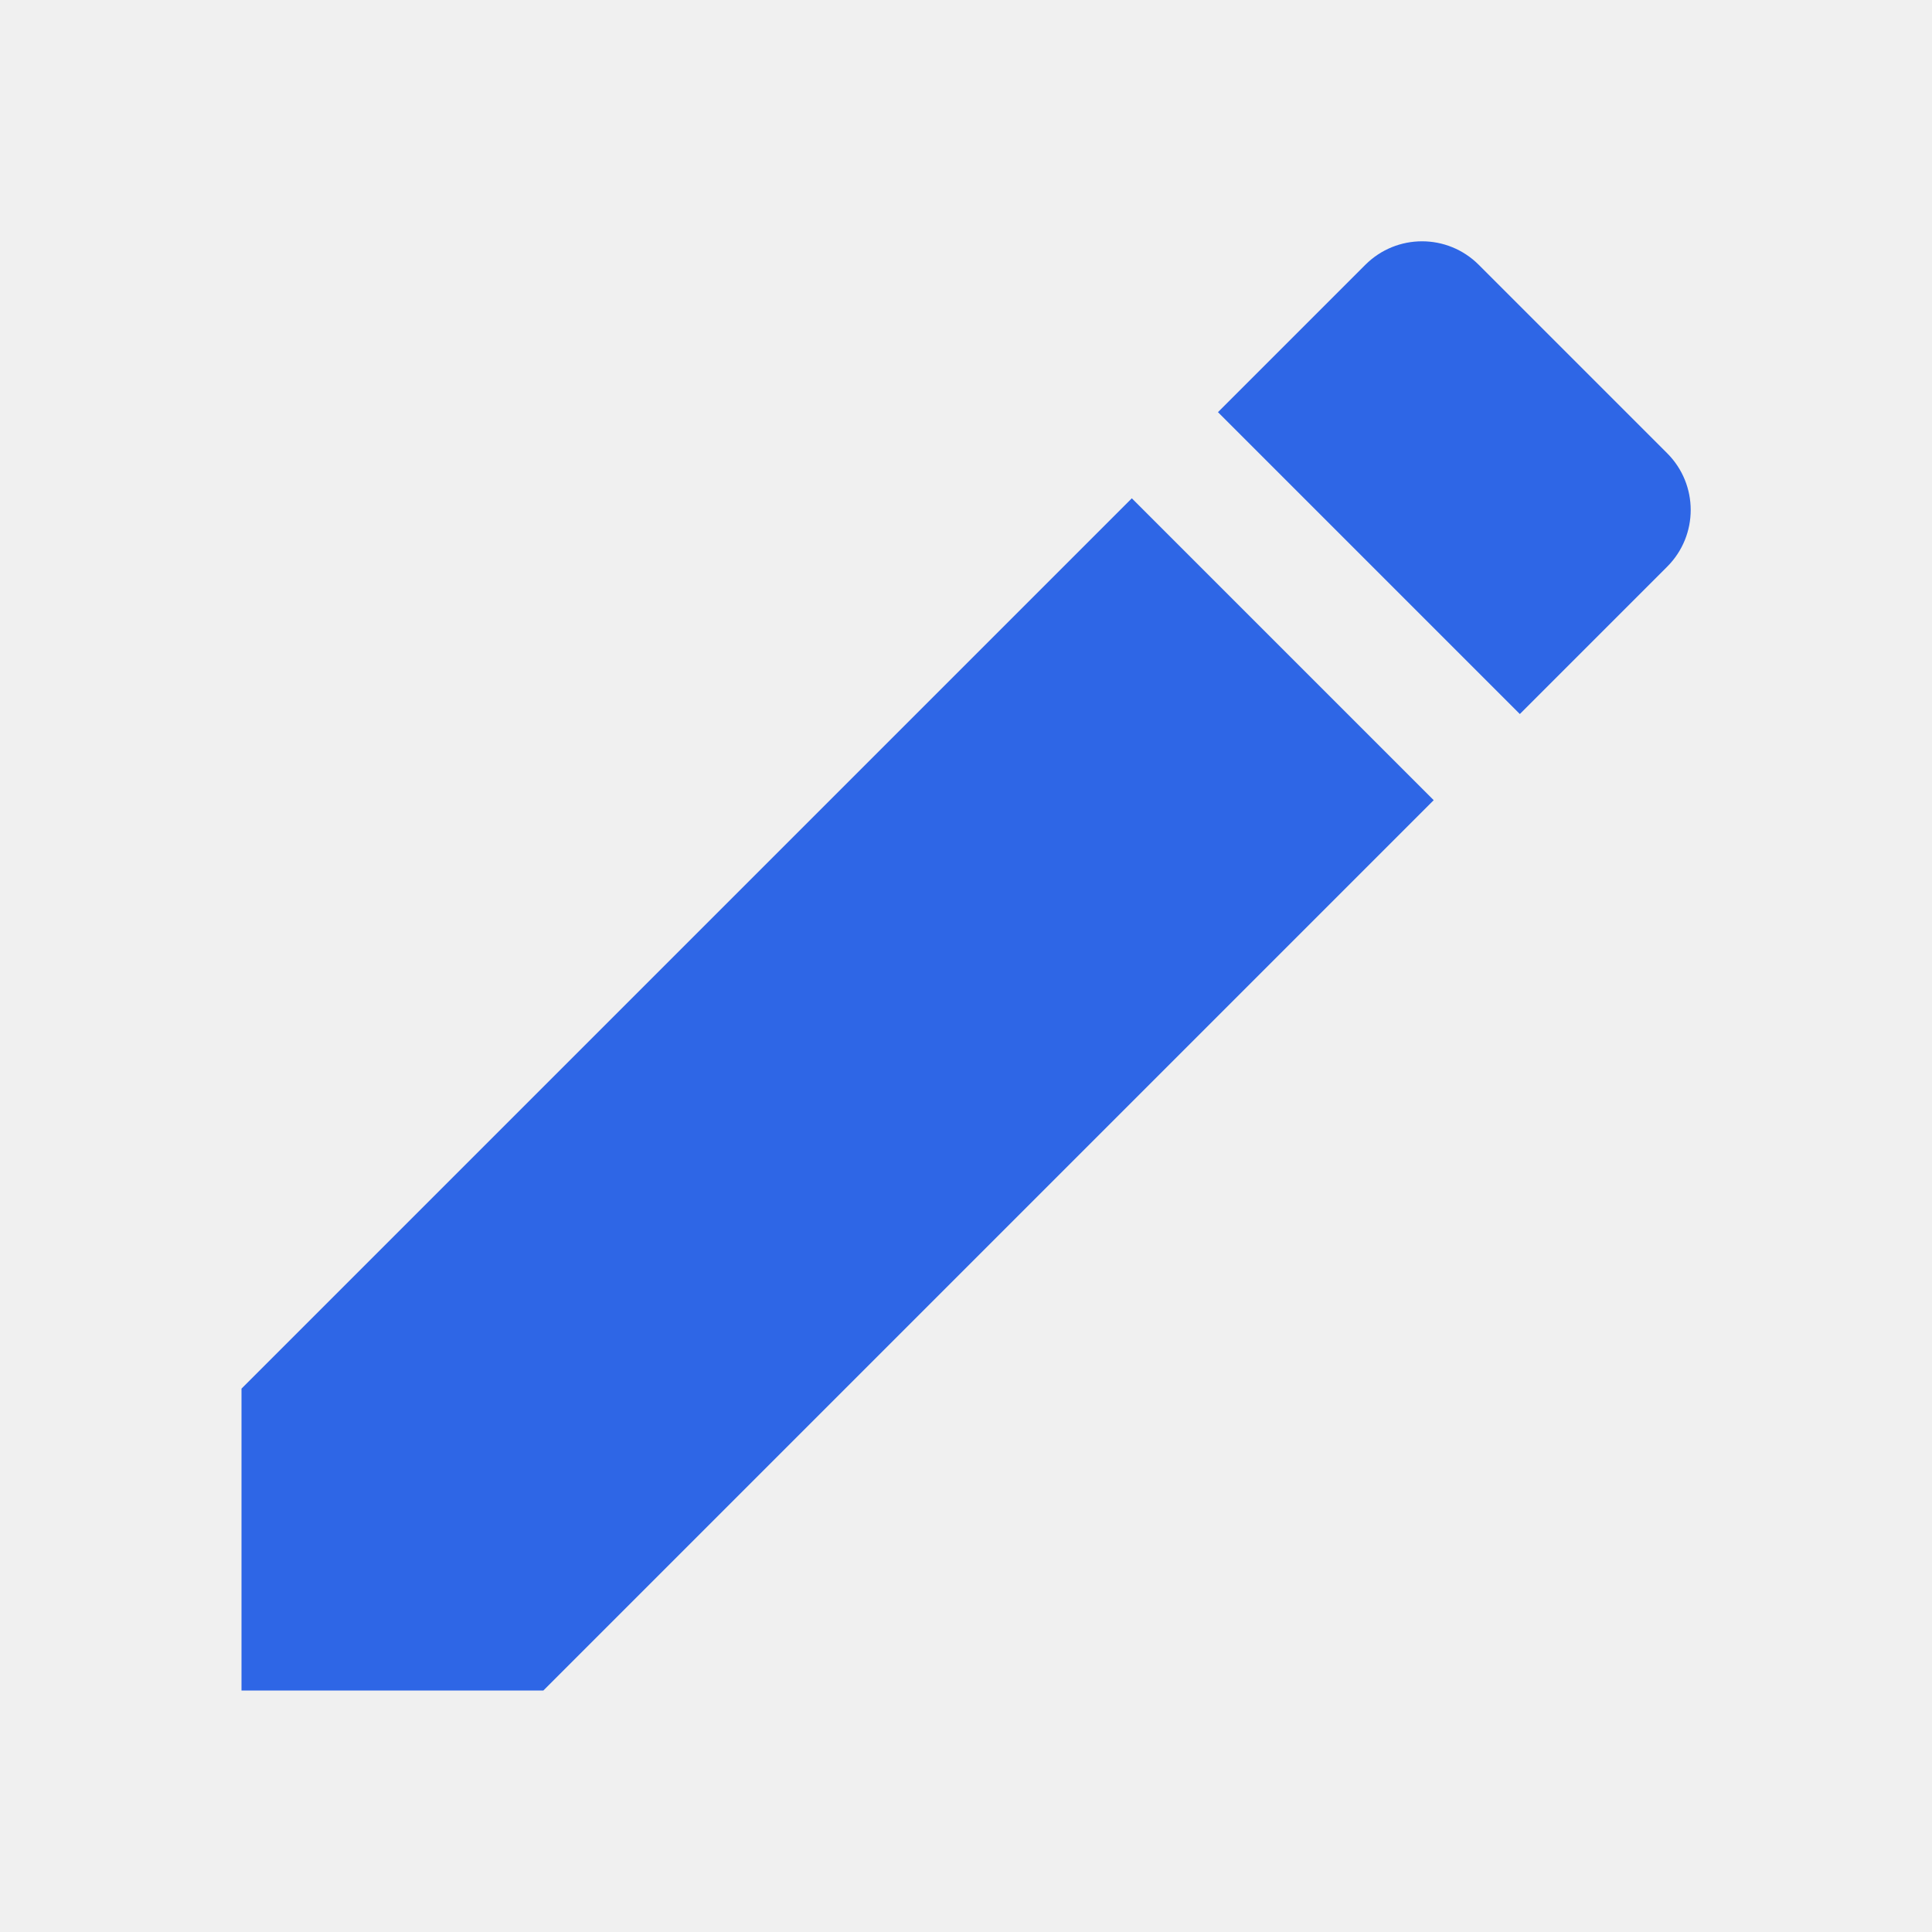
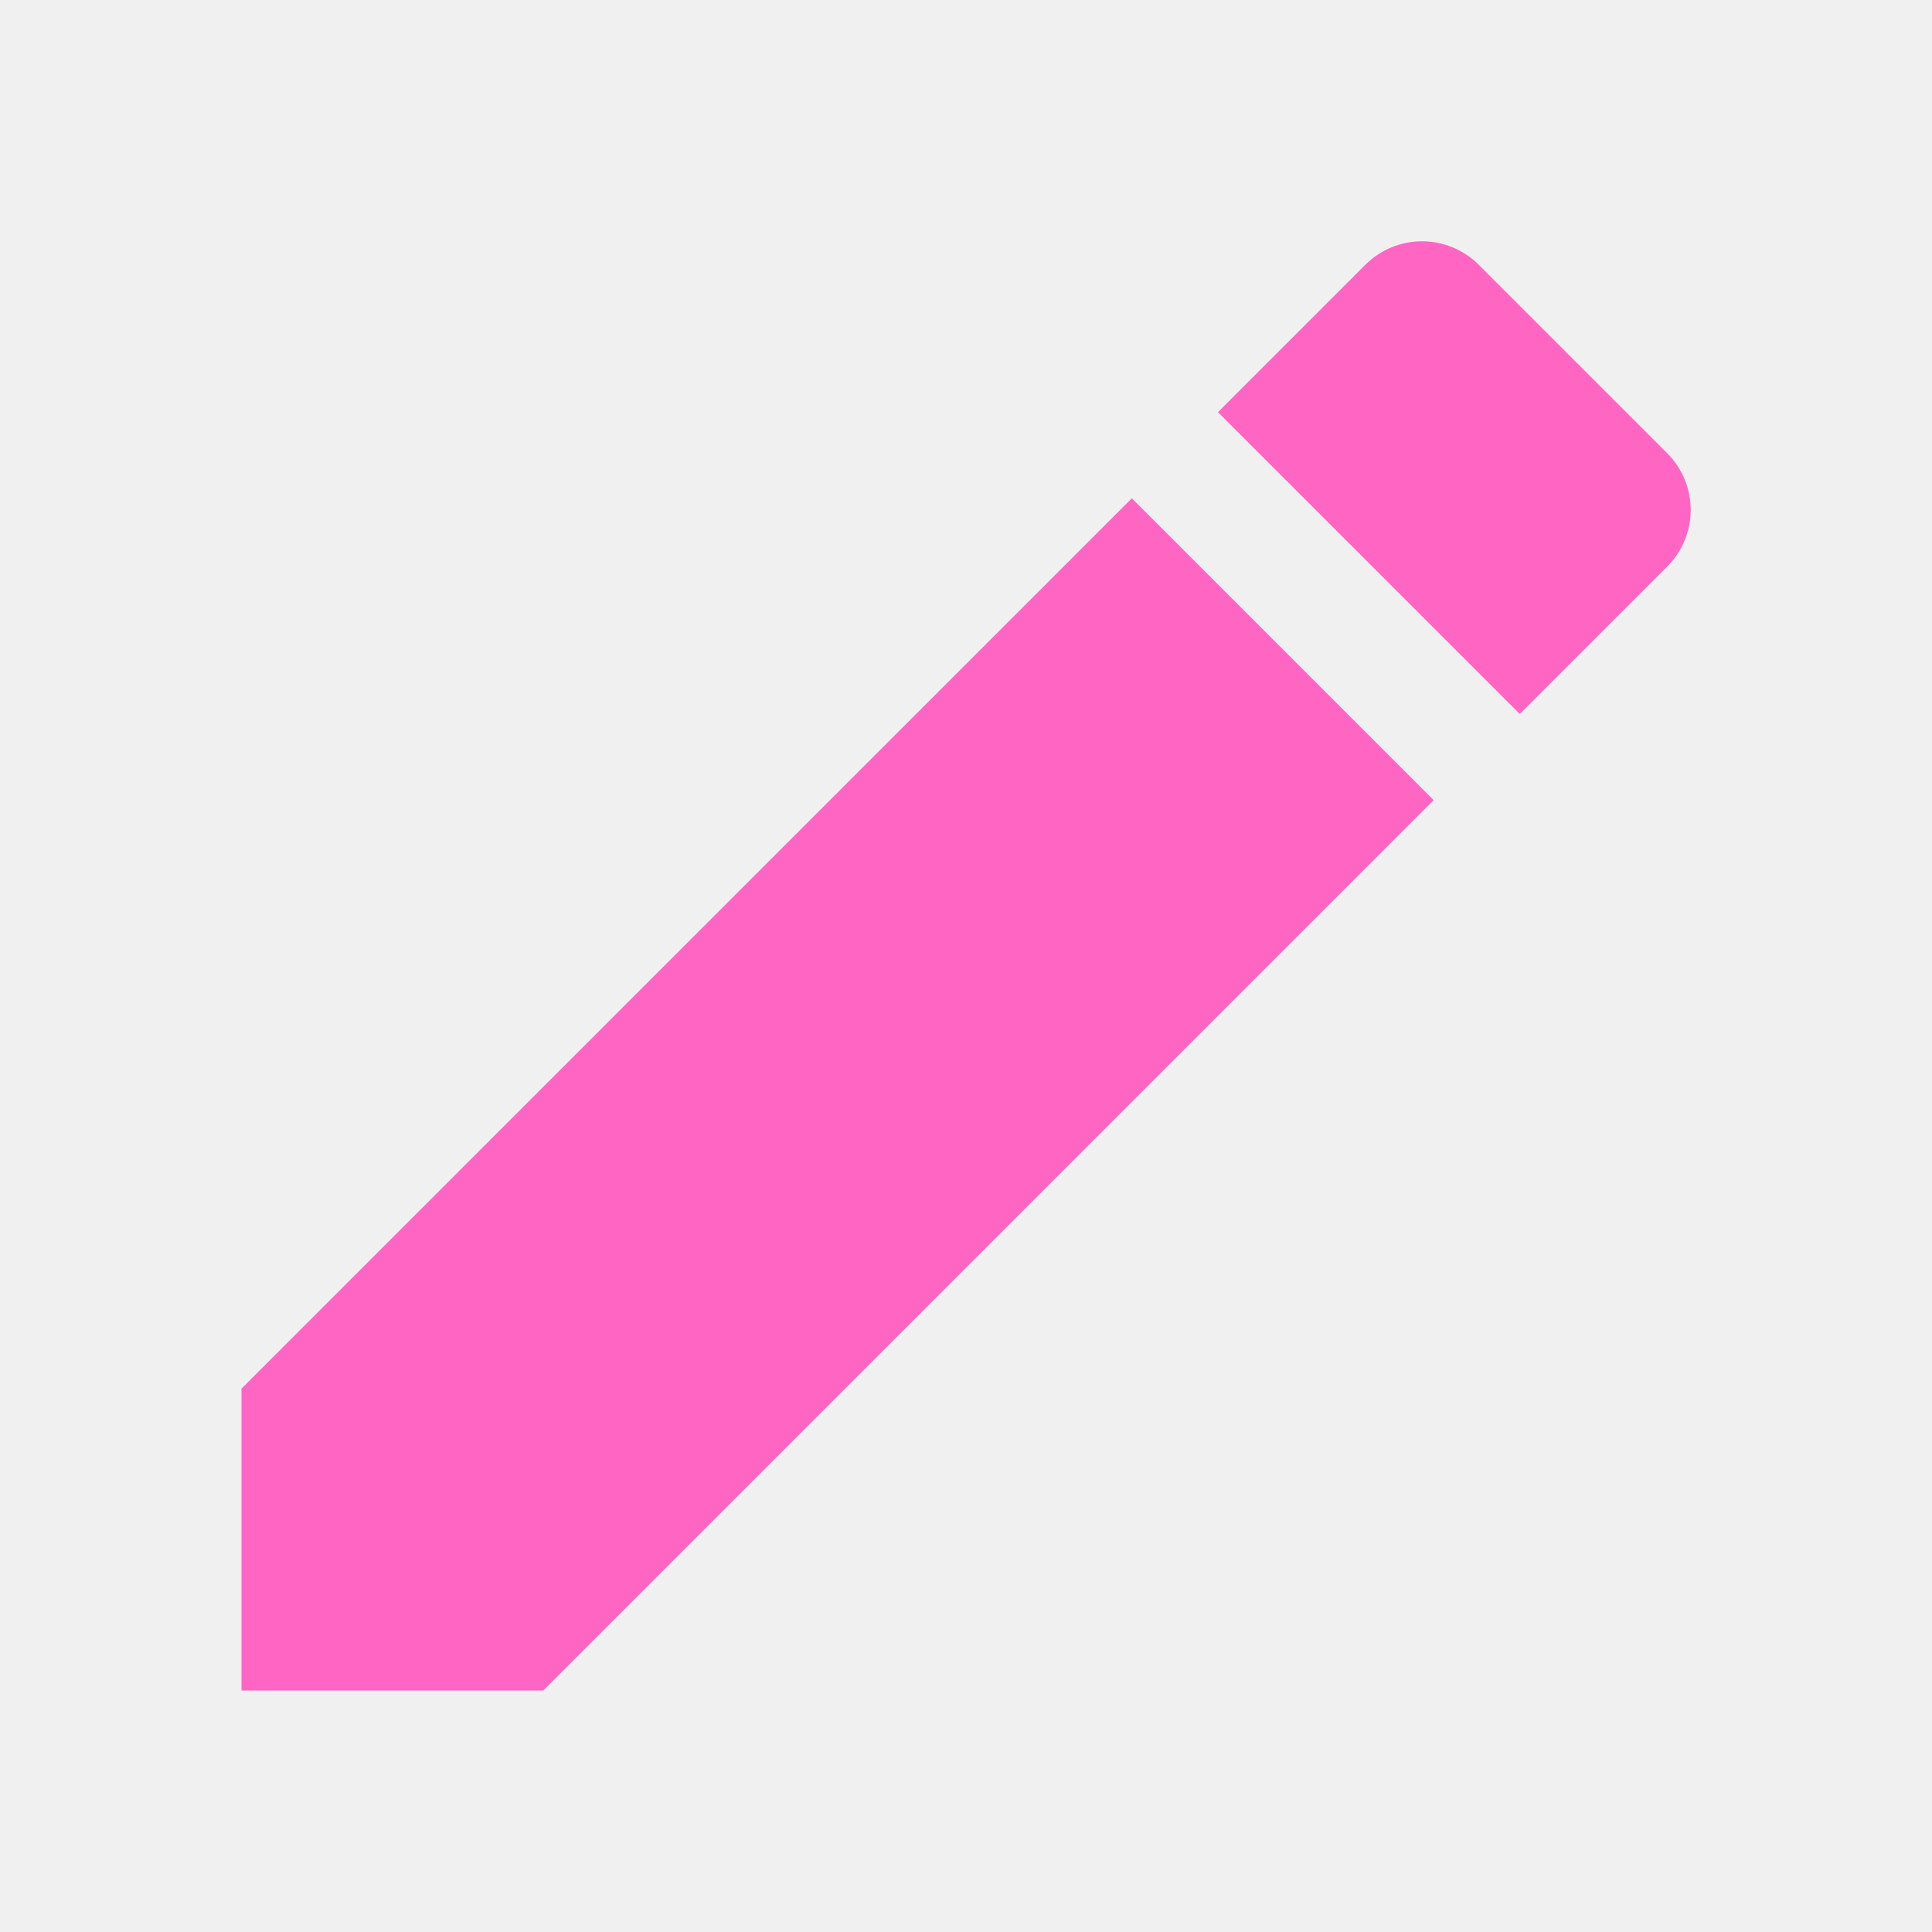
<svg xmlns="http://www.w3.org/2000/svg" width="24" height="24" viewBox="0 0 24 24" fill="none">
  <g clip-path="url(#clip0_1196_473)">
-     <path d="M3 17.25V21H6.75L17.81 9.94L14.06 6.19L3 17.25ZM20.71 7.04C21.1 6.65 21.1 6.02 20.71 5.63L18.37 3.29C17.98 2.9 17.35 2.9 16.96 3.29L15.13 5.12L18.88 8.87L20.71 7.04Z" fill="#2E66E6" />
+     <path d="M3 17.25V21H6.75L17.81 9.94L14.06 6.19L3 17.25ZM20.71 7.04C21.1 6.65 21.1 6.02 20.71 5.63L18.37 3.29C17.98 2.9 17.35 2.9 16.96 3.29L15.13 5.12L18.88 8.87L20.71 7.04Z" fill="#ff66c4" />
  </g>
  <defs>
    <clipPath id="clip0_1196_473">
      <rect width="24" height="24" fill="white" />
    </clipPath>
  </defs>
</svg>
